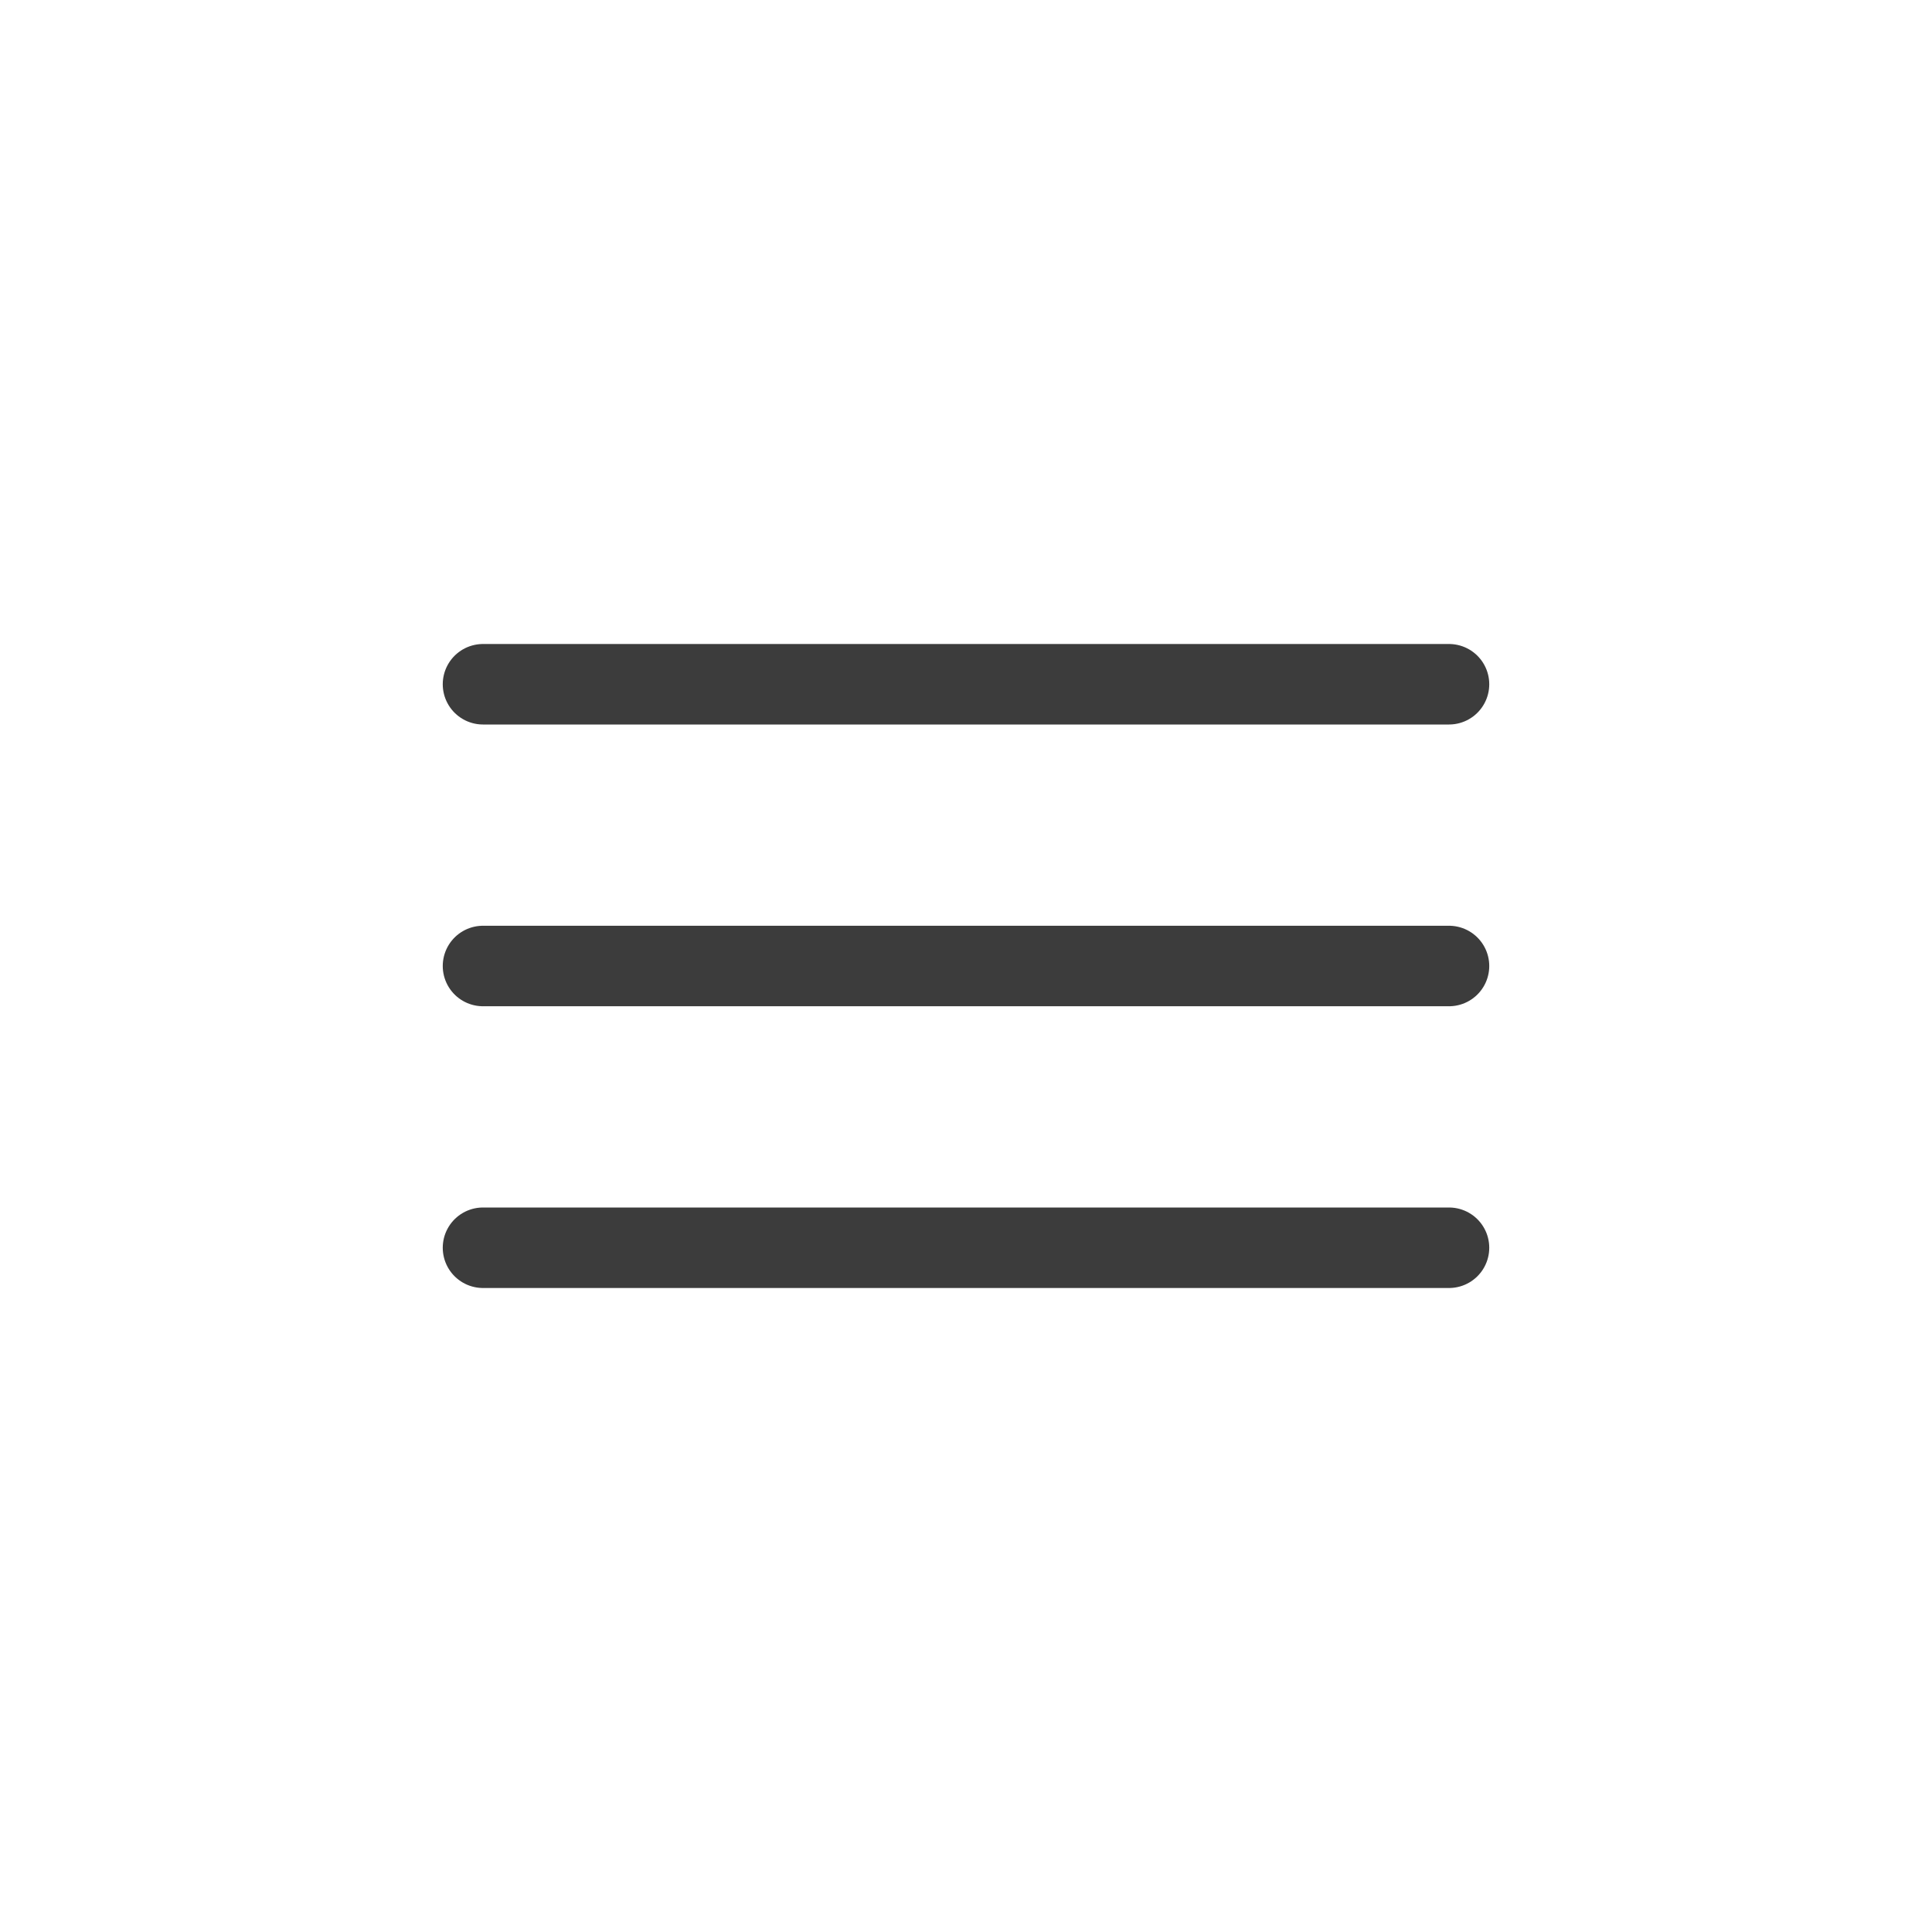
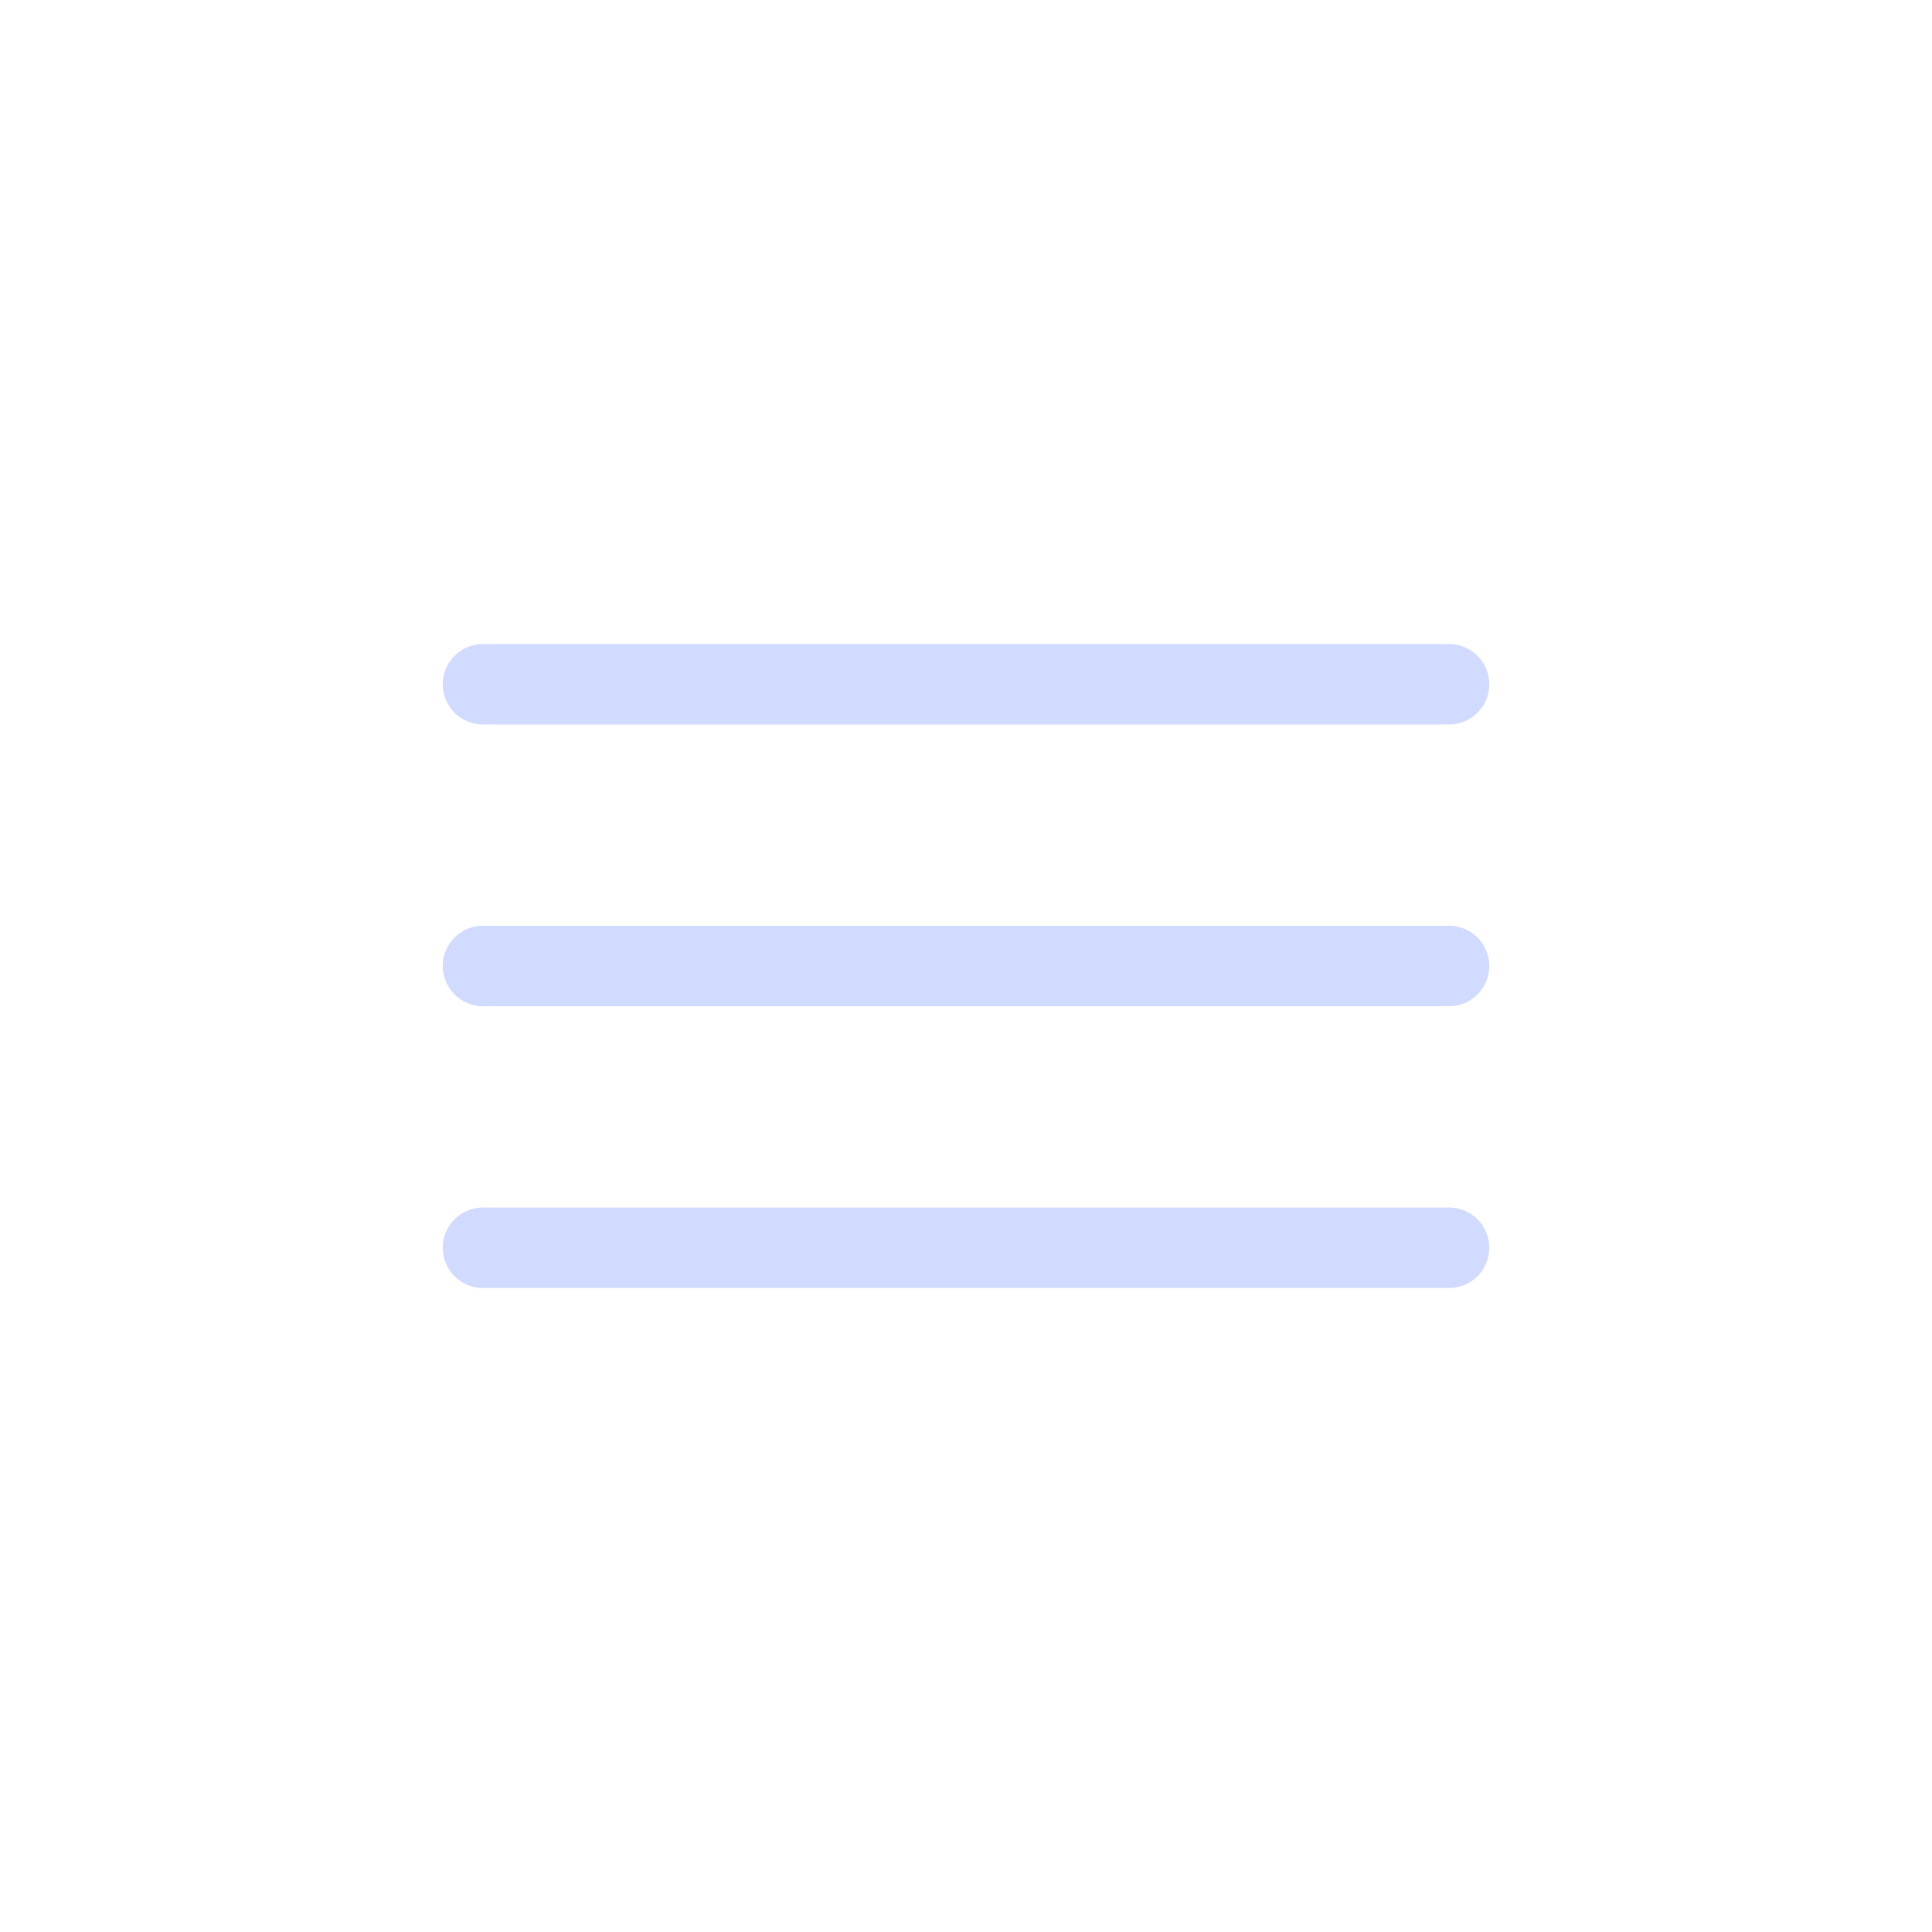
<svg xmlns="http://www.w3.org/2000/svg" width="800px" height="800px" viewBox="0 0 24 24" fill="none">
  <rect width="24" height="24" fill="white" />
-   <path d="M6 12H18" stroke="#3c3c3c" stroke-linecap="round" stroke-linejoin="round" />
-   <path d="M6 15.5H18" stroke="#3c3c3c" stroke-linecap="round" stroke-linejoin="round" />
-   <path d="M6 8.5H18" stroke="#3c3c3c" stroke-linecap="round" stroke-linejoin="round" />
+   <path d="M6 12H18" stroke="#d1dbff" stroke-linecap="round" stroke-linejoin="round" />
+   <path d="M6 15.5H18" stroke="#d1dbff" stroke-linecap="round" stroke-linejoin="round" />
+   <path d="M6 8.5H18" stroke="#d1dbff" stroke-linecap="round" stroke-linejoin="round" />
</svg>
